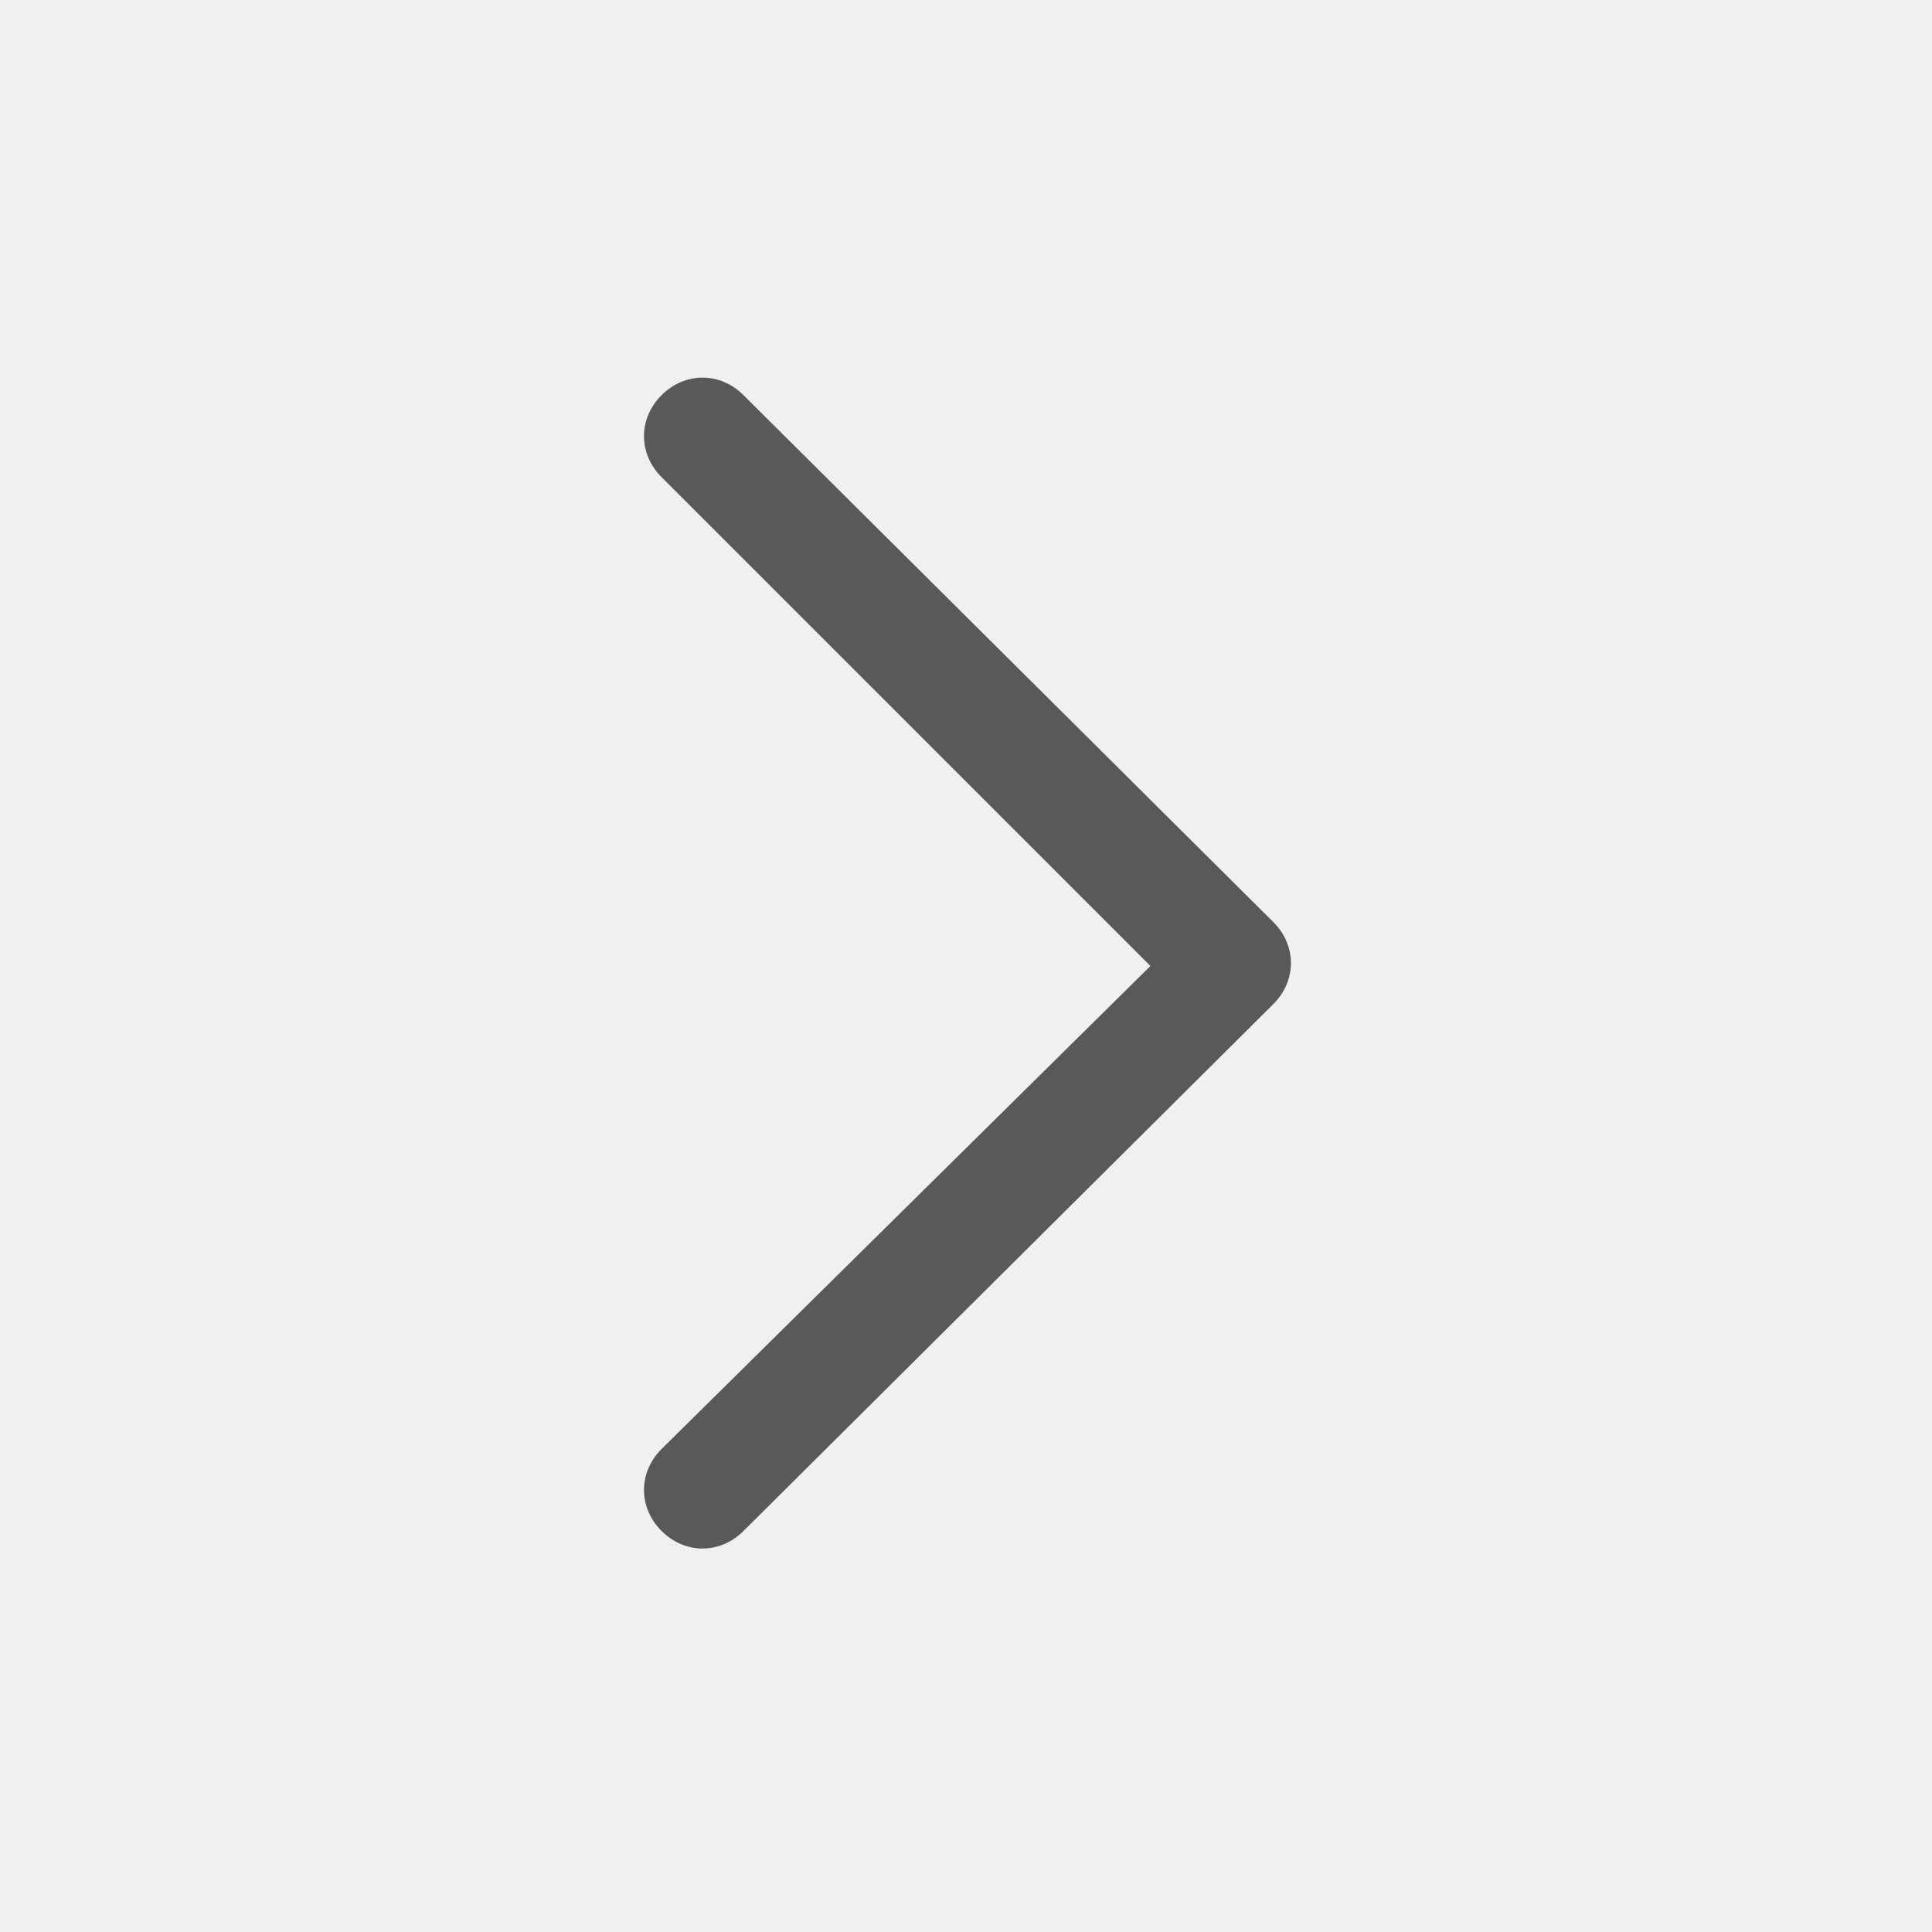
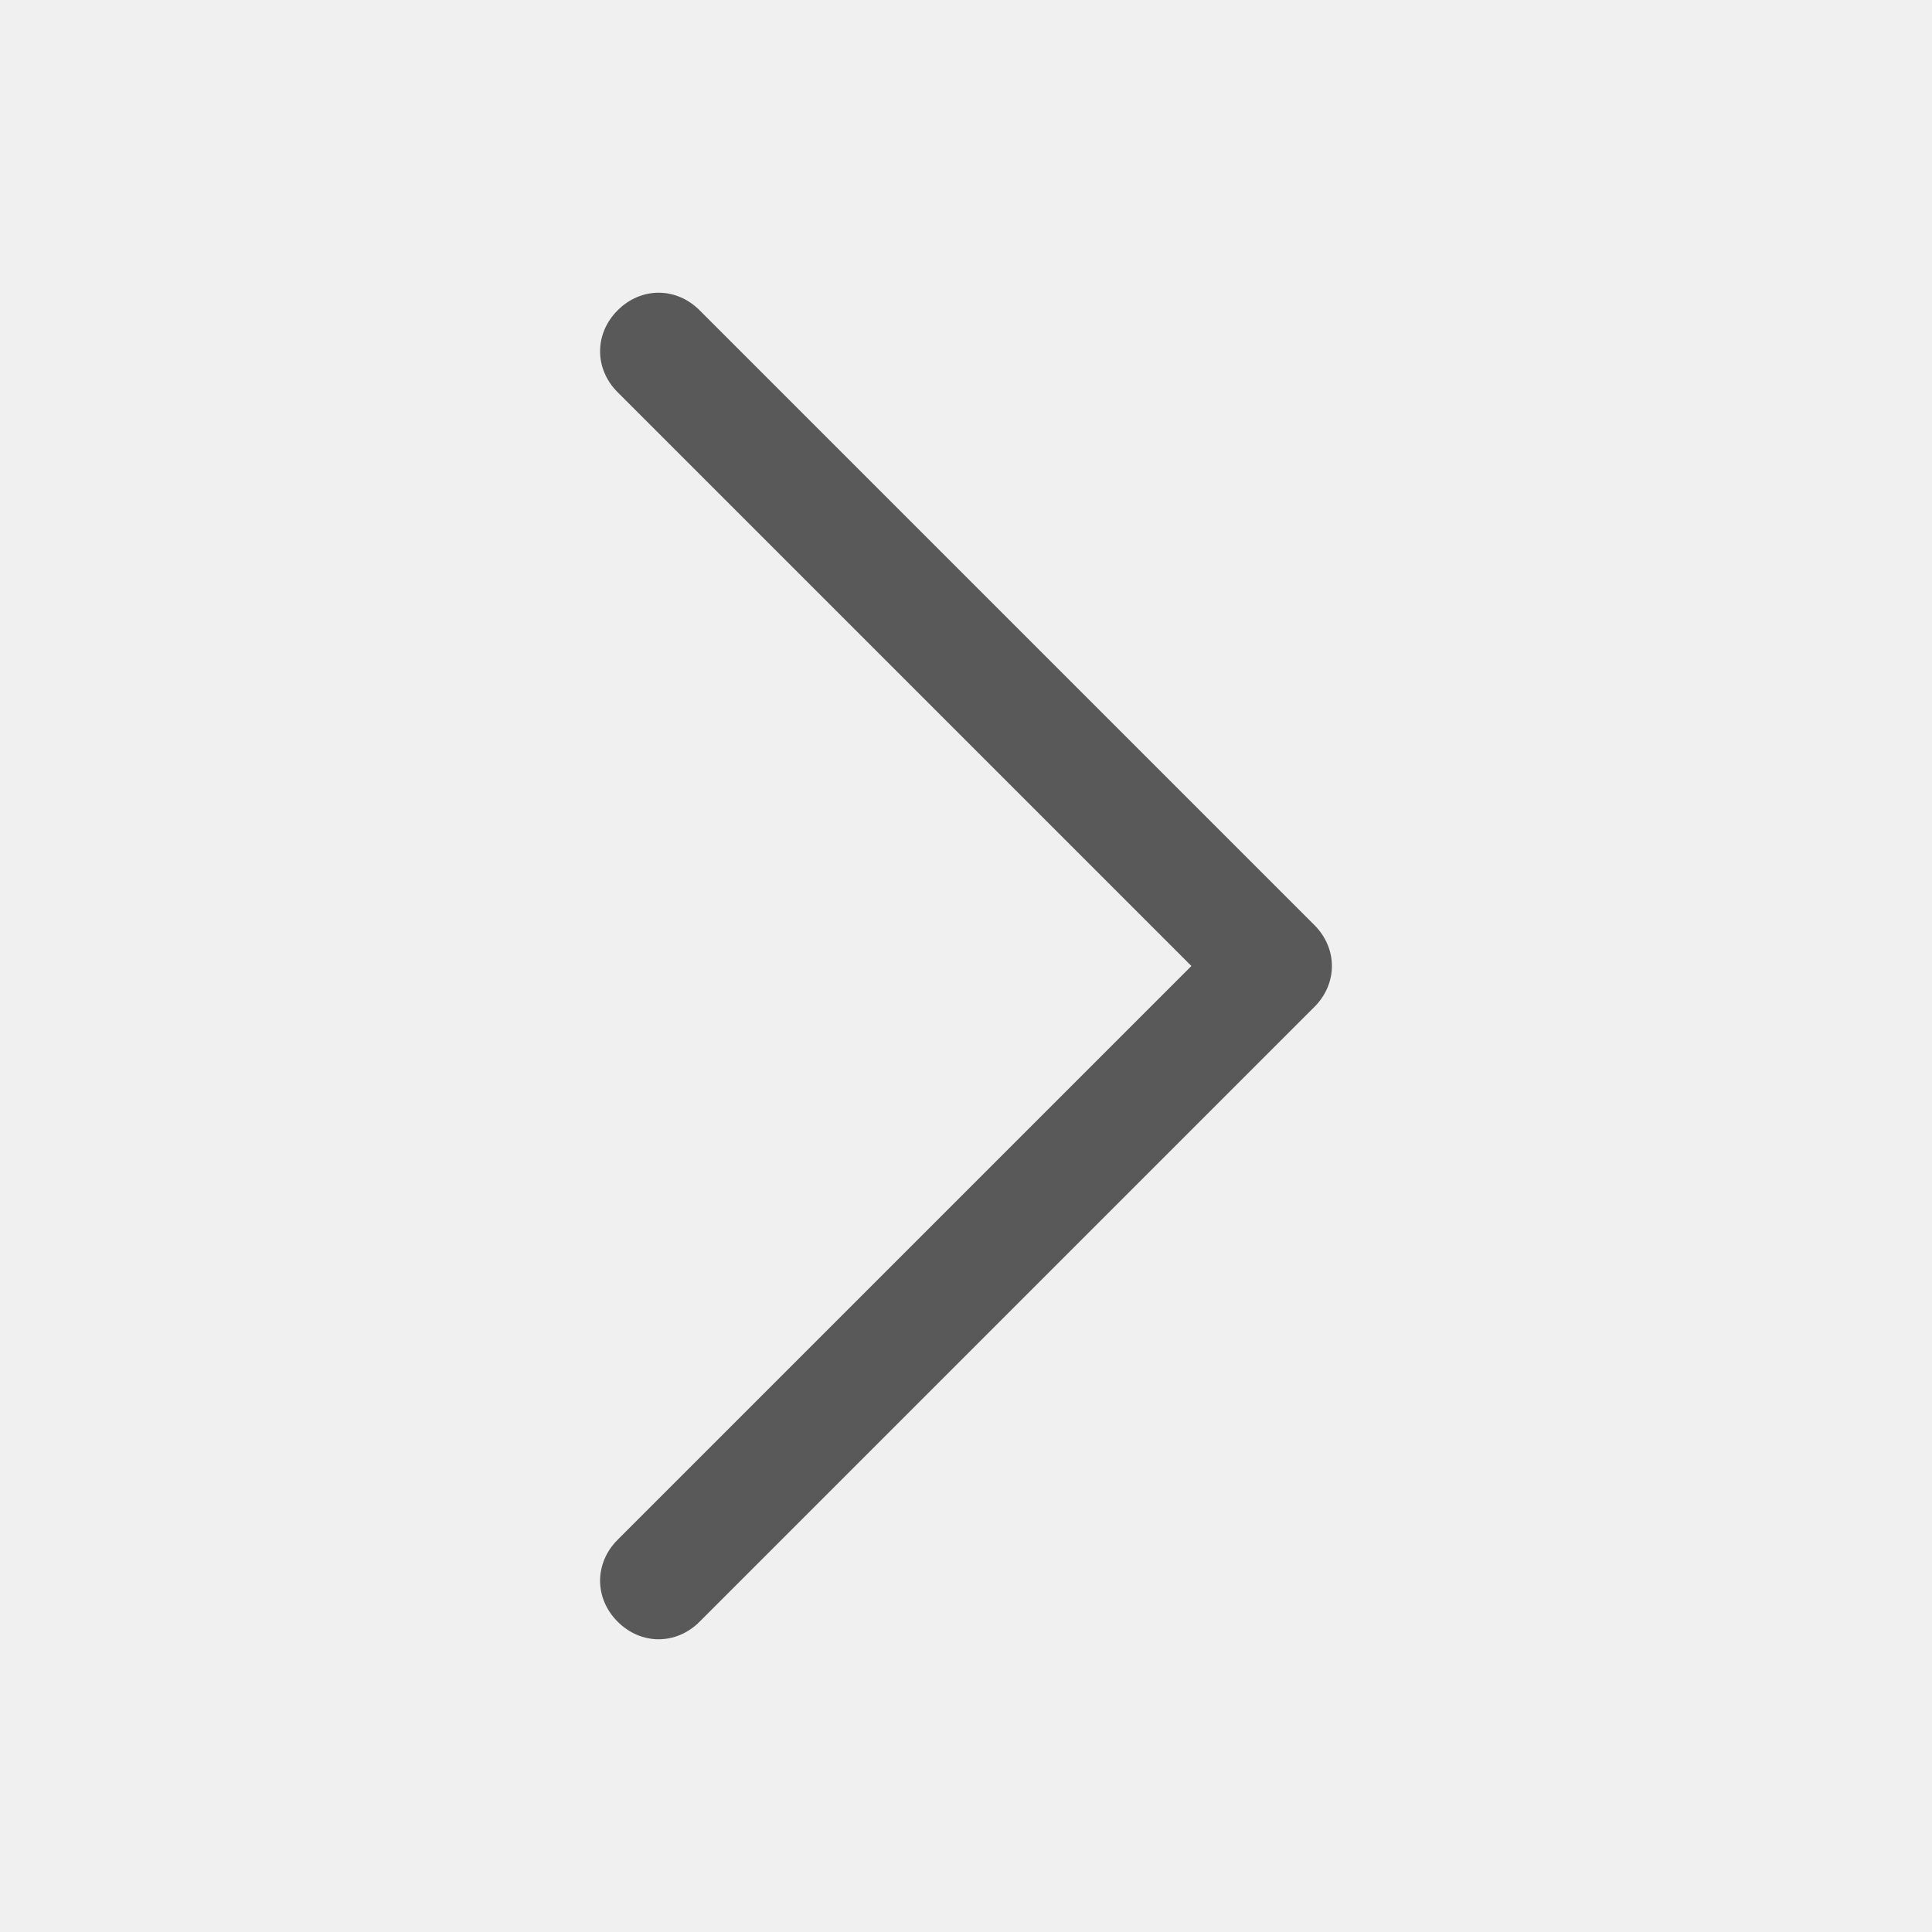
<svg xmlns="http://www.w3.org/2000/svg" version="1.1" id="图层_1" x="0px" y="0px" viewBox="0 0 66 66" style="enable-background:new 0 0 66 66;" xml:space="preserve">
  <style type="text/css">
	.st0{opacity:1.000000e-02;fill:none;stroke:#FFFFFF;stroke-width:0.1;enable-background:new    ;}
	.st1{fill:#595959;}
</style>
  <g>
    <rect id="矩形" x="0.1" y="0.1" class="st0" width="65.9" height="65.9" />
-     <path id="路径" class="st1" d="M39.3,33L22.6,16.3c-0.8-0.8-0.8-2,0-2.8c0.8-0.8,2-0.8,2.8,0l18.1,18c0.8,0.8,0.8,2,0,2.8   l-18.1,18c-0.8,0.8-2,0.8-2.8,0c-0.8-0.8-0.8-2,0-2.8L39.3,33z" />
+     <path id="路径" class="st1" d="M21.1,13.4L40.7,33L21.1,52.6c-0.8,0.8-0.8,2,0,2.8c0.8,0.8,2,0.8,2.8,0l21-21   c0.8-0.8,0.8-2,0-2.8l-21-21c-0.8-0.8-2-0.8-2.8,0C20.3,11.4,20.3,12.6,21.1,13.4z" />
  </g>
</svg>
